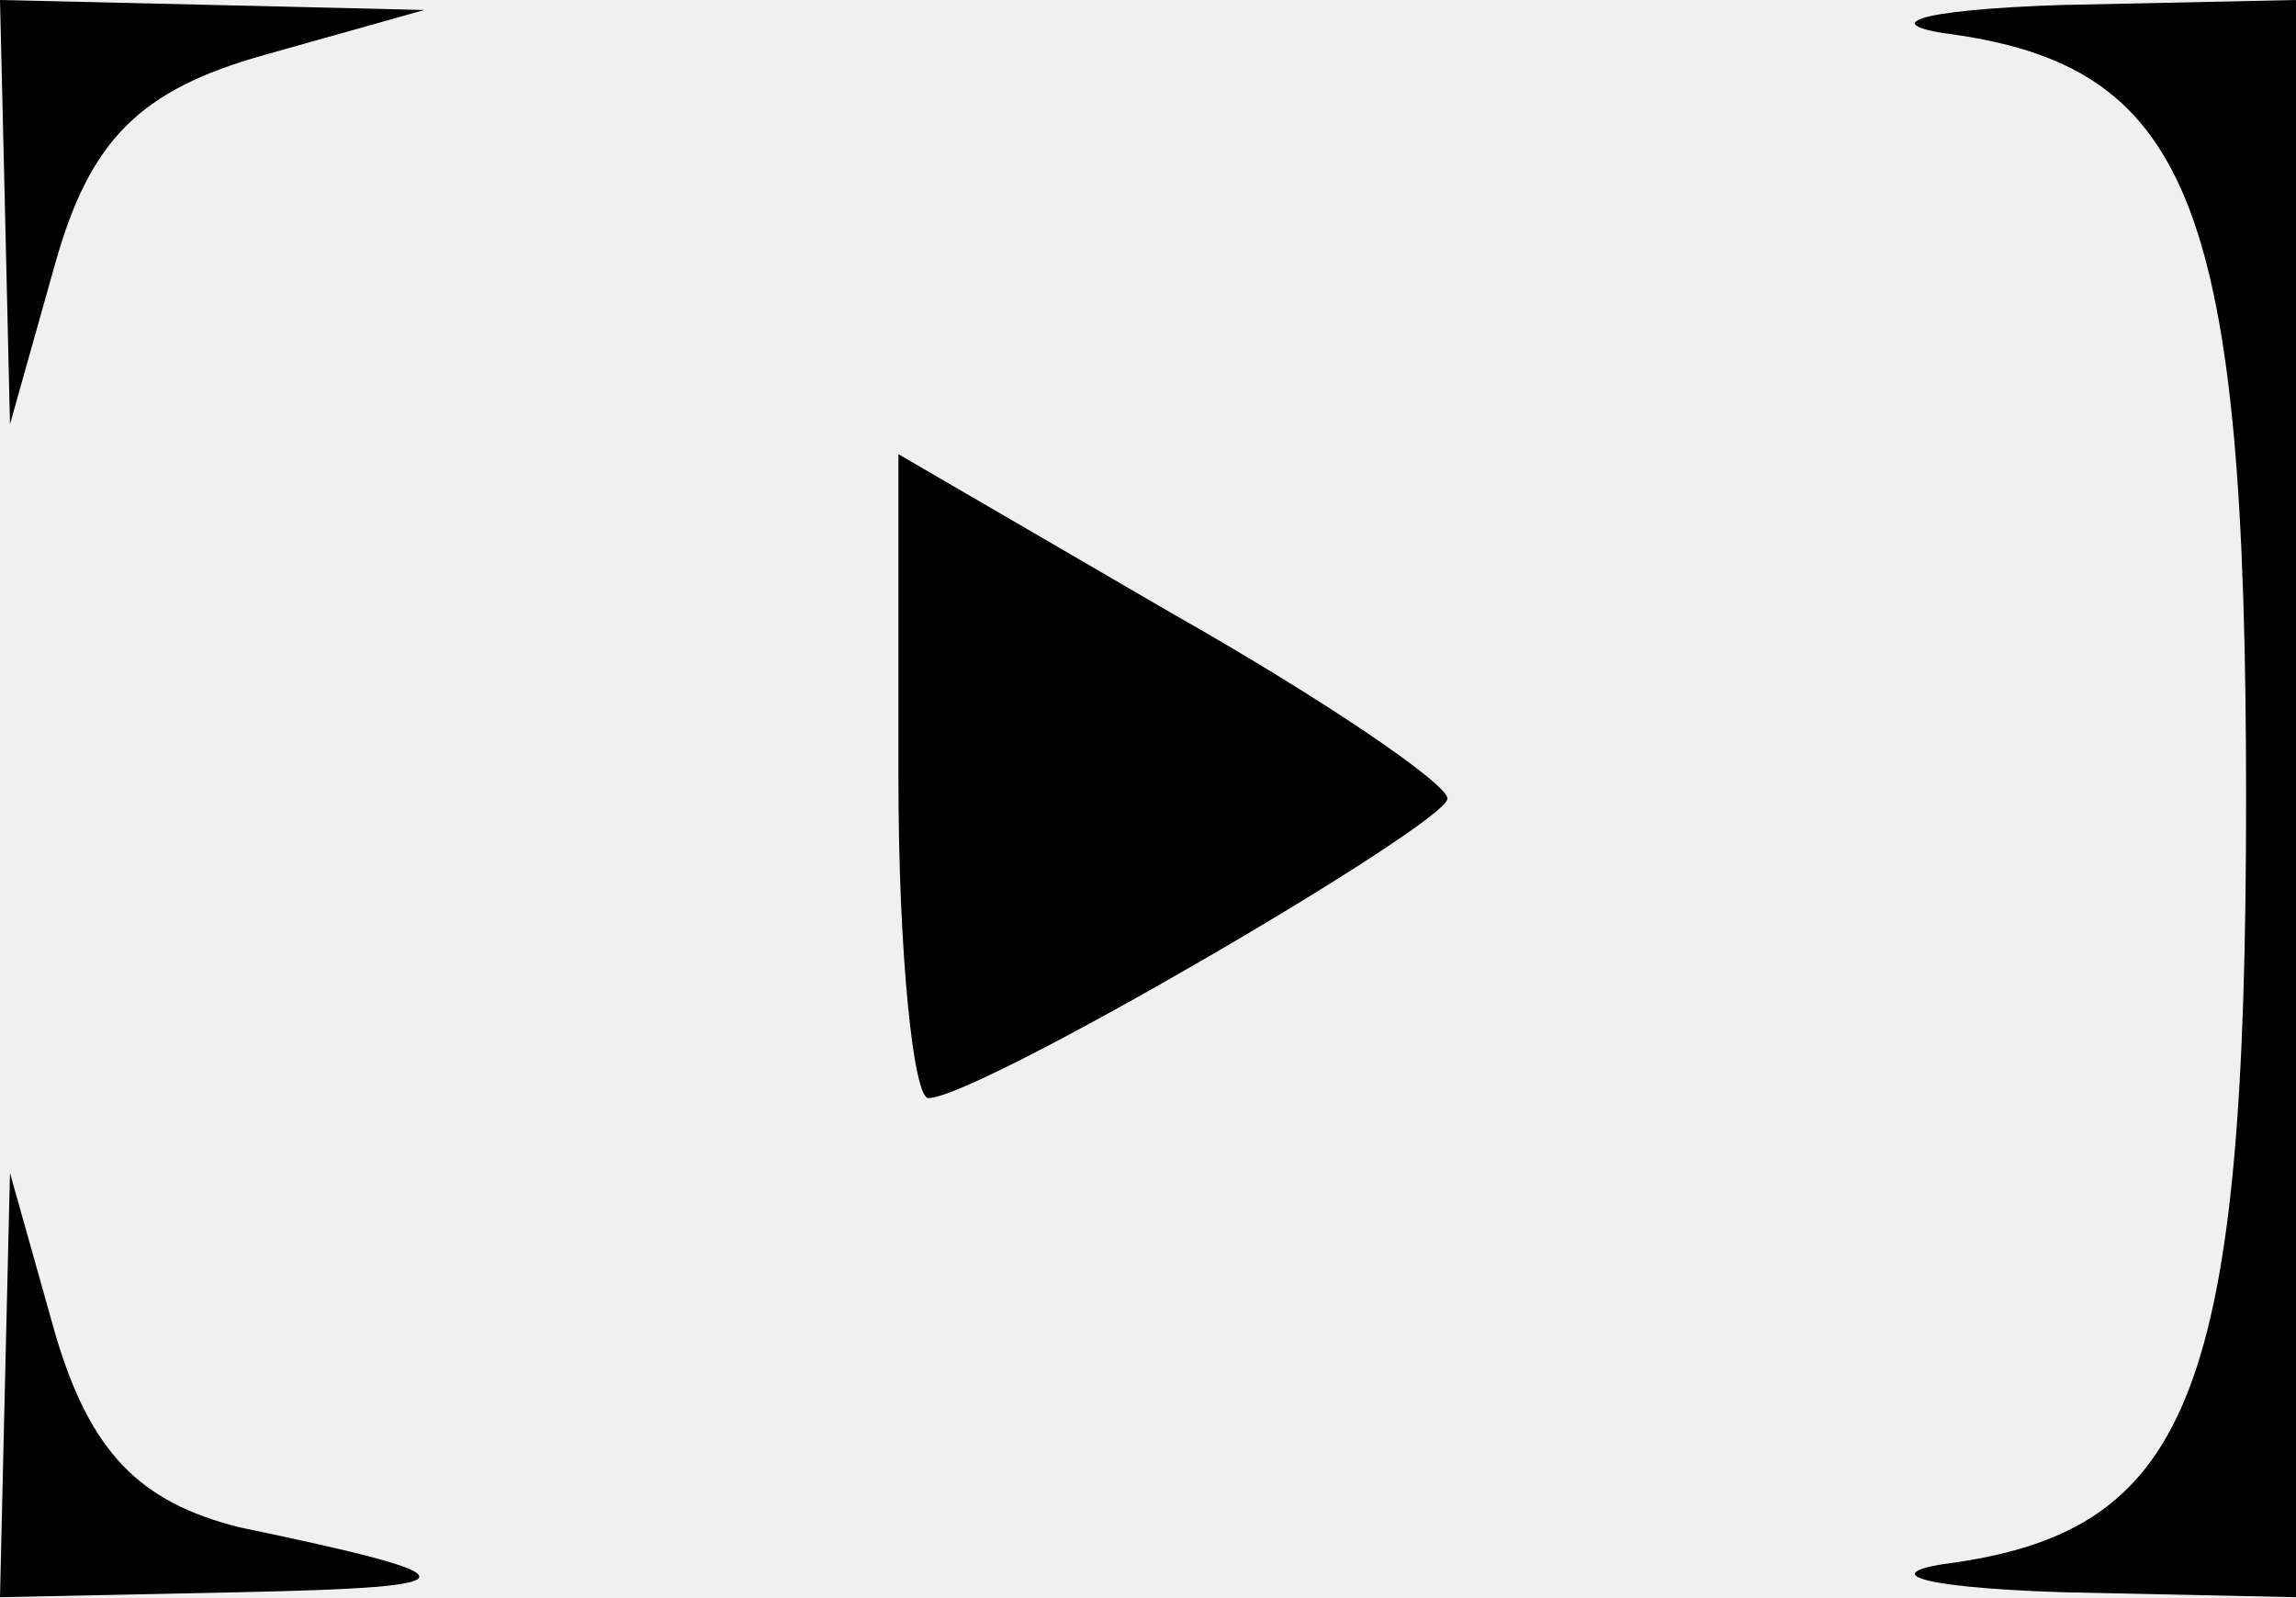
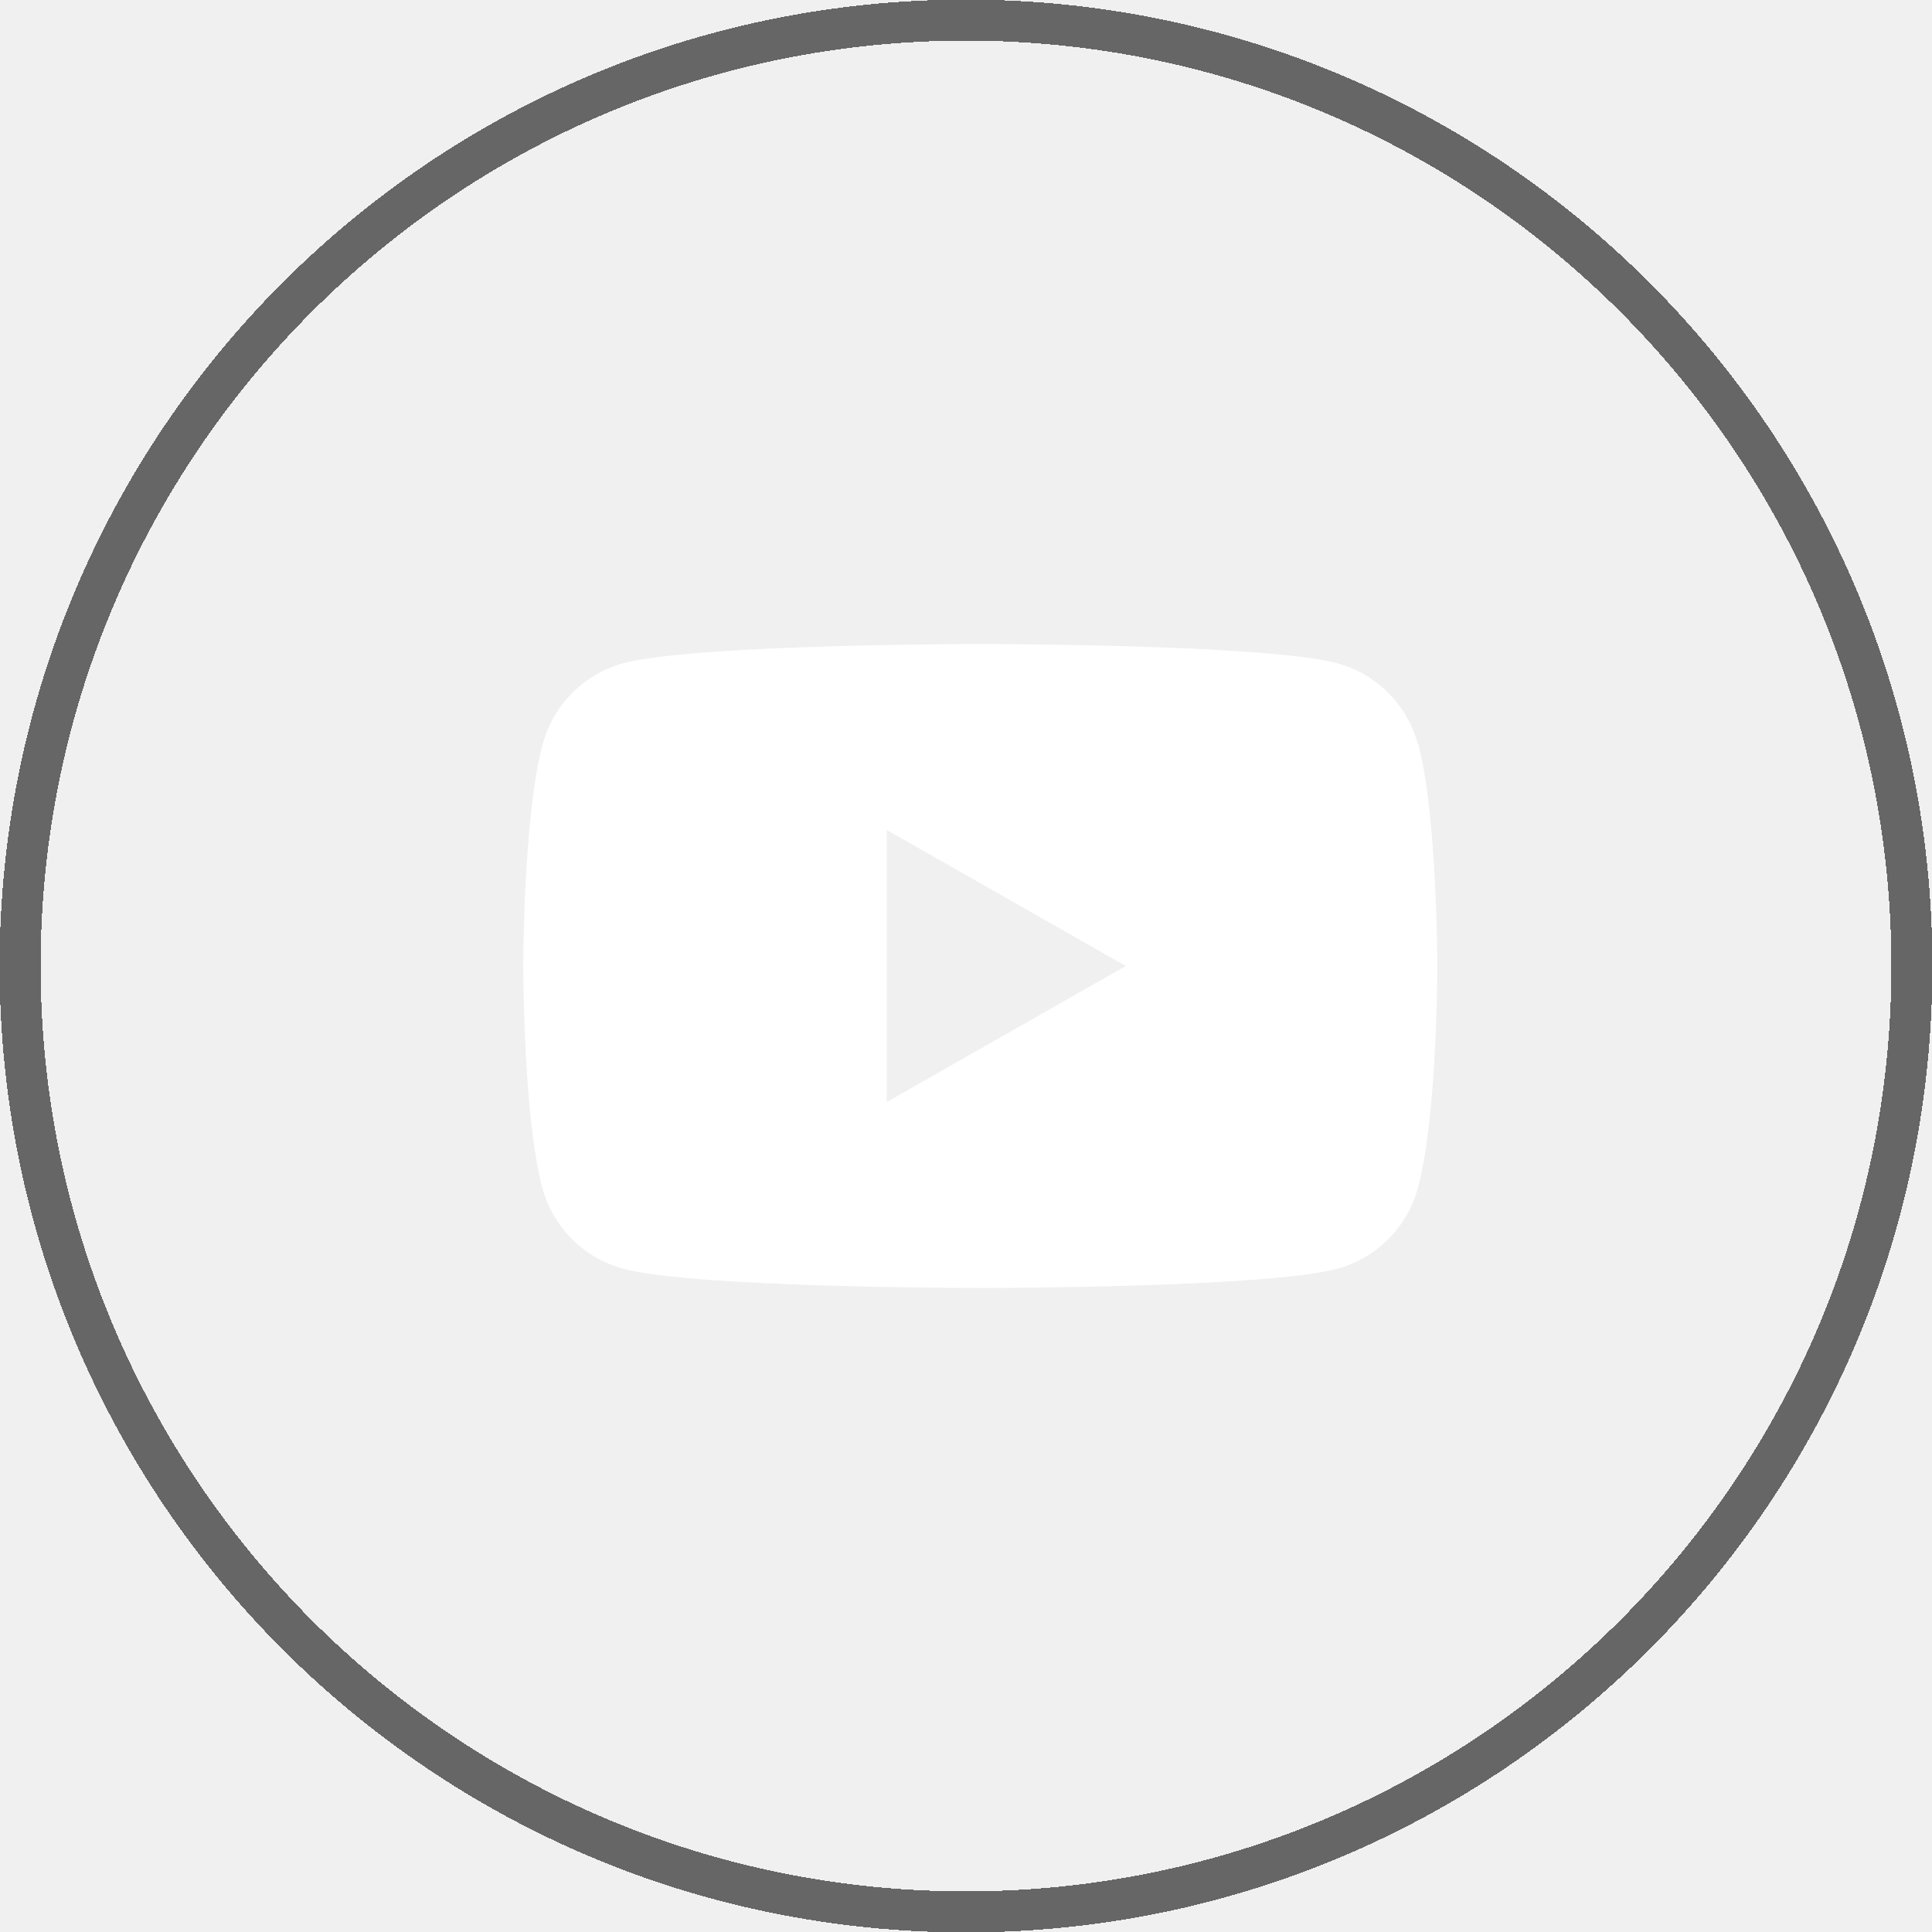
- <svg xmlns="http://www.w3.org/2000/svg" version="1.0" width="46pt" height="32pt" viewBox="0 0 46 32" preserveAspectRatio="xMidYMid meet">
-   <g transform="translate(0,32) scale(0.1,-0.1)" fill="#000000" stroke="none">
-     <path d="M1 278 l1 -43 9 32 c7 25 17 35 42 42 l32 9 -42 1 -43 1 1 -42z" />
-     <path d="M392 313 c47 -7 58 -35 58 -153 0 -118 -11 -146 -58 -153 -16 -2 -9 -5 21 -6 l47 -1 0 160 0 160 -47 -1 c-30 -1 -37 -4 -21 -6z" />
-     <path d="M180 164 c0 -35 3 -64 6 -64 10 0 104 55 104 60 0 3 -25 20 -55 37 l-55 32 0 -65z" />
-     <path d="M1 43 l-1 -43 48 1 c48 1 48 3 0 13 -20 5 -30 15 -37 39 l-9 32 -1 -42z" />
+ <svg xmlns="http://www.w3.org/2000/svg" width="48" height="48" viewBox="0 0 48 48" fill="none">
+   <g filter="url(#filter0_d)">
+     <rect x="0.5" y="0.5" width="47" height="47" rx="23.5" stroke="#666666" />
  </g>
+   <path d="M22.03 27.38V20.62L27.97 24L22.03 27.38ZM35.23 18.5C35.103 18.018 34.851 17.577 34.5 17.223C34.149 16.868 33.711 16.612 33.23 16.48C31.46 16 24.35 16 24.35 16C24.35 16 17.25 16 15.48 16.48C14.999 16.612 14.561 16.868 14.21 17.223C13.859 17.577 13.607 18.018 13.48 18.5C13 20.28 13 24 13 24C13 24 13 27.72 13.47 29.5C13.598 29.983 13.852 30.425 14.204 30.779C14.557 31.134 14.997 31.389 15.48 31.52C17.25 32 24.36 32 24.36 32C24.36 32 31.46 32 33.23 31.52C33.711 31.388 34.149 31.132 34.5 30.777C34.851 30.423 35.103 29.982 35.23 29.5C35.71 27.72 35.71 24 35.71 24C35.71 24 35.71 20.28 35.24 18.5H35.23Z" fill="white" />
+   <defs>
+     <filter id="filter0_d" x="0" y="0" width="48" height="48" filterUnits="userSpaceOnUse" color-interpolation-filters="sRGB">
+       <feFlood flood-opacity="0" result="BackgroundImageFix" />
+       <feColorMatrix in="SourceAlpha" type="matrix" values="0 0 0 0 0 0 0 0 0 0 0 0 0 0 0 0 0 0 127 0" result="hardAlpha" />
+       <feOffset />
+       <feColorMatrix type="matrix" values="0 0 0 0 0.4 0 0 0 0 0.4 0 0 0 0 0.4 0 0 0 1 0" />
+       <feBlend mode="normal" in2="BackgroundImageFix" result="effect1_dropShadow" />
+       <feBlend mode="normal" in="SourceGraphic" in2="effect1_dropShadow" result="shape" />
+     </filter>
+   </defs>
</svg>
